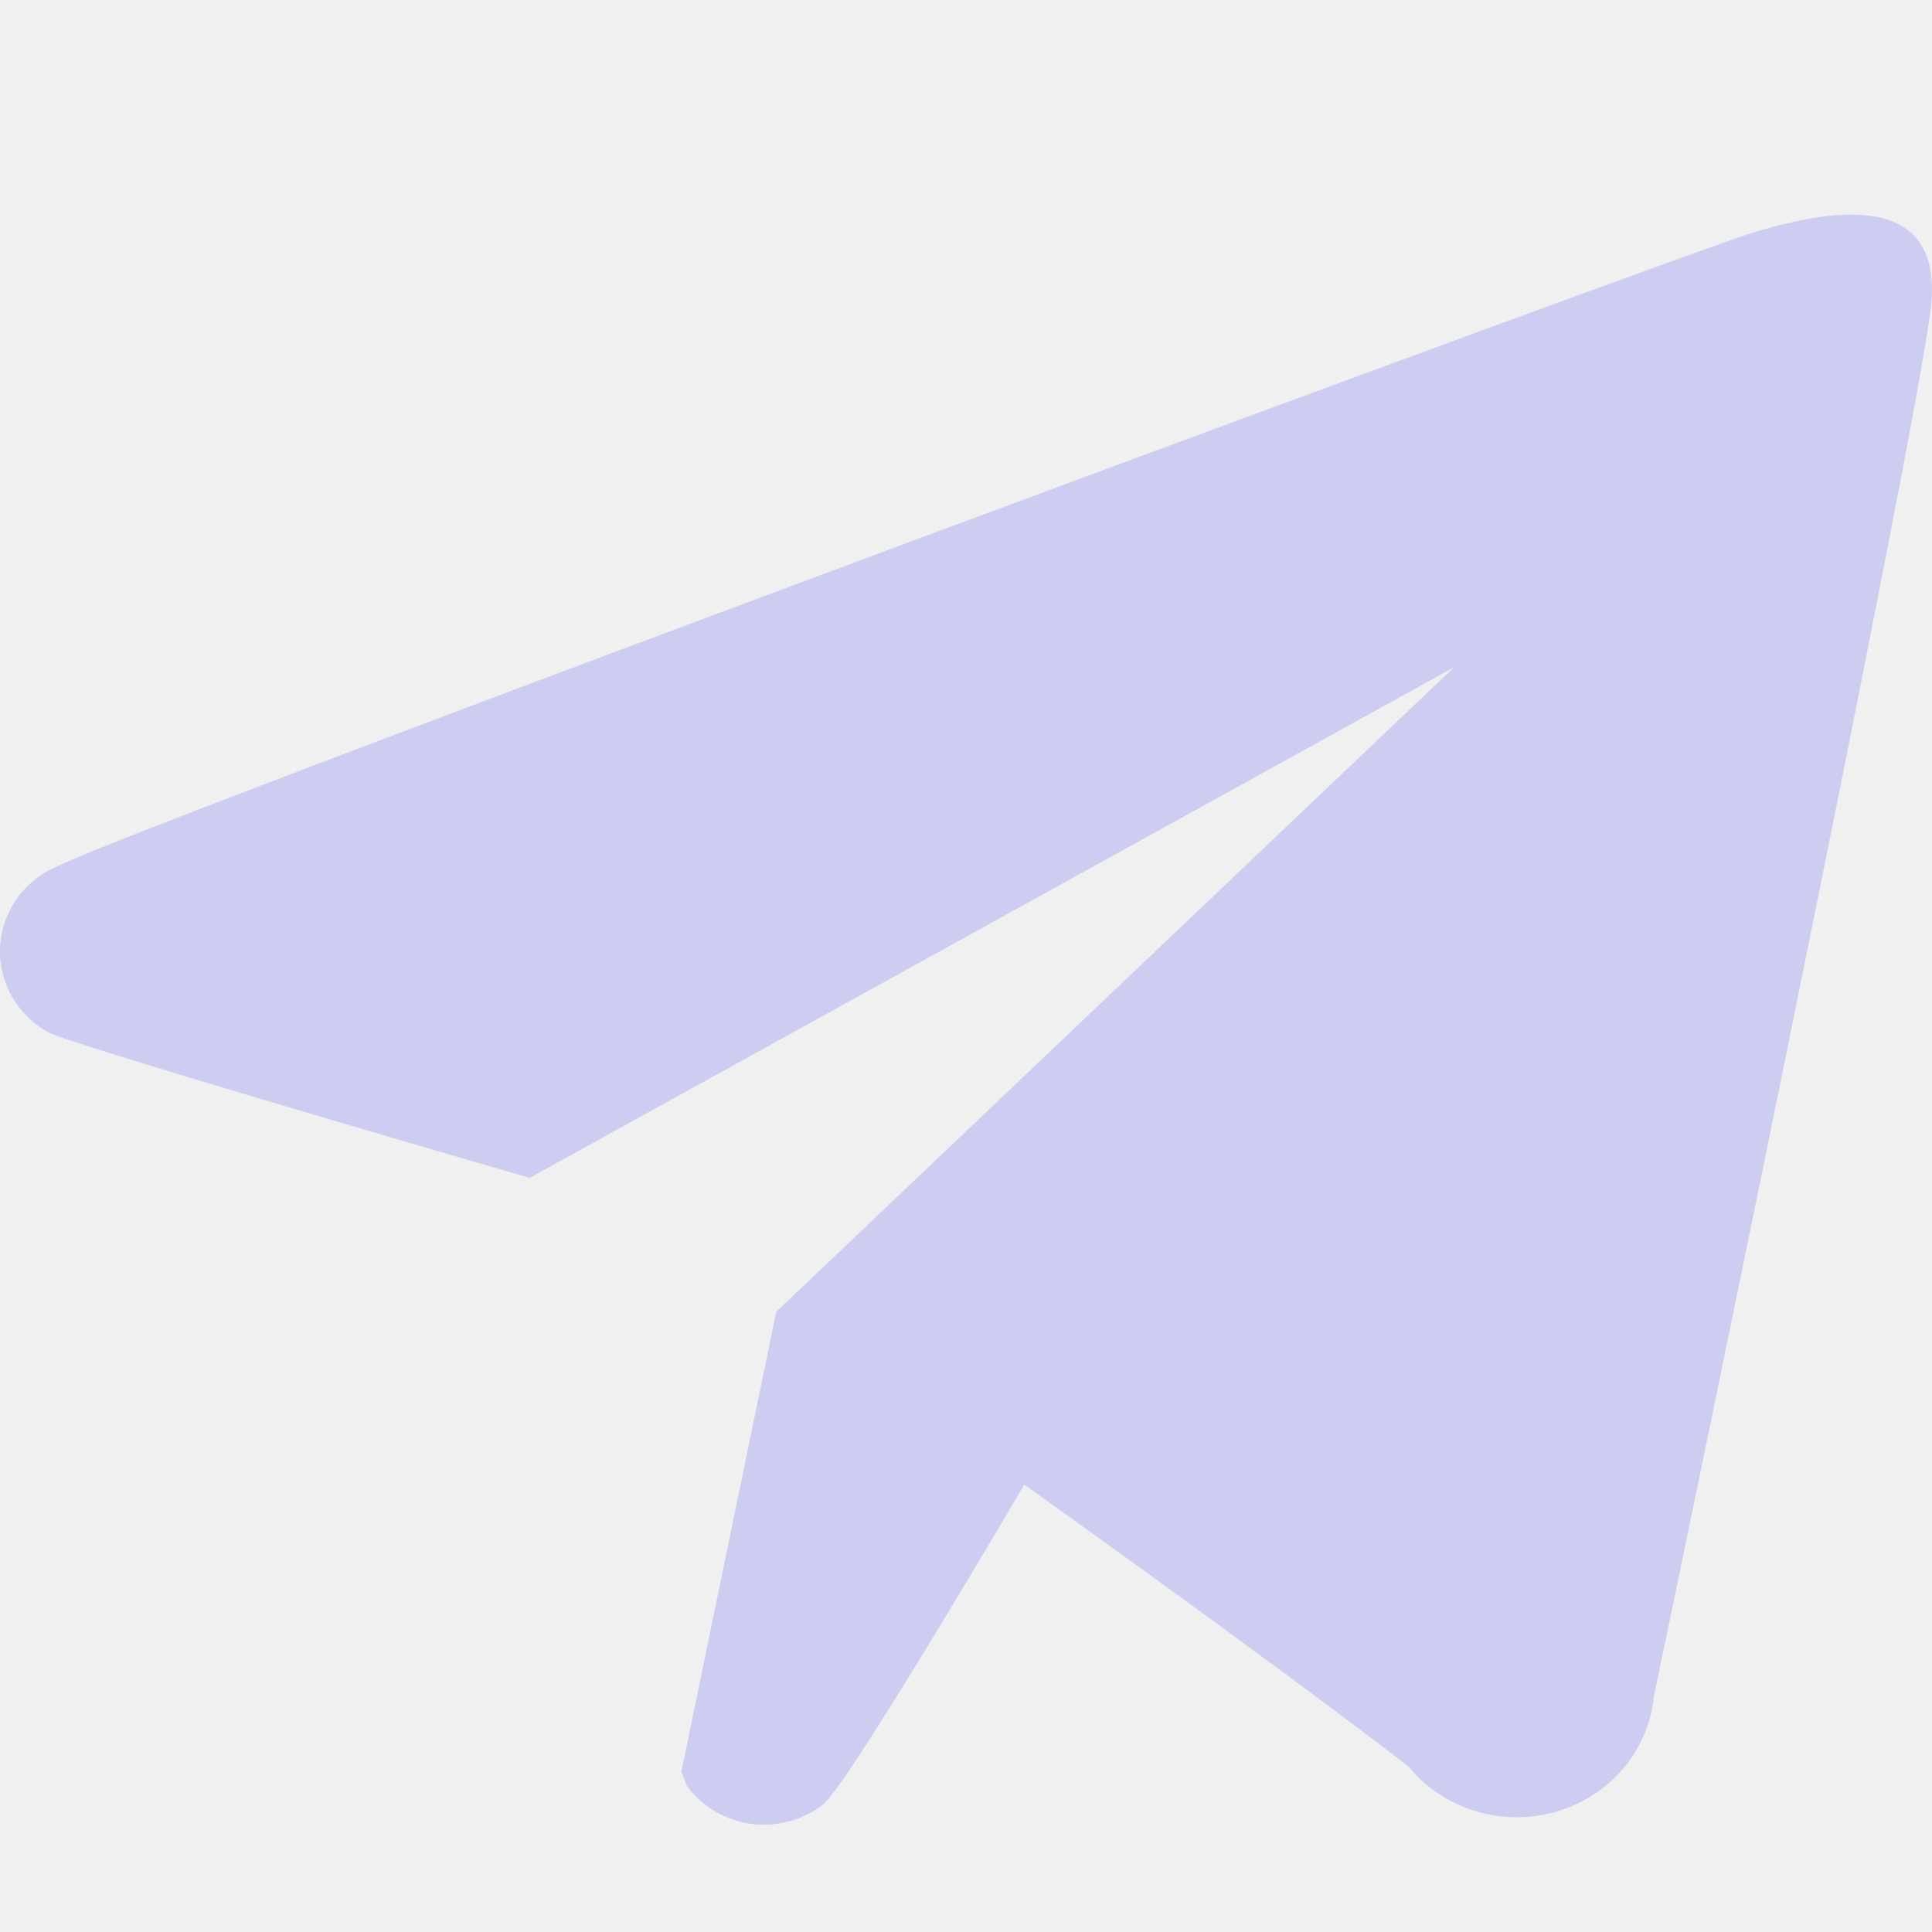
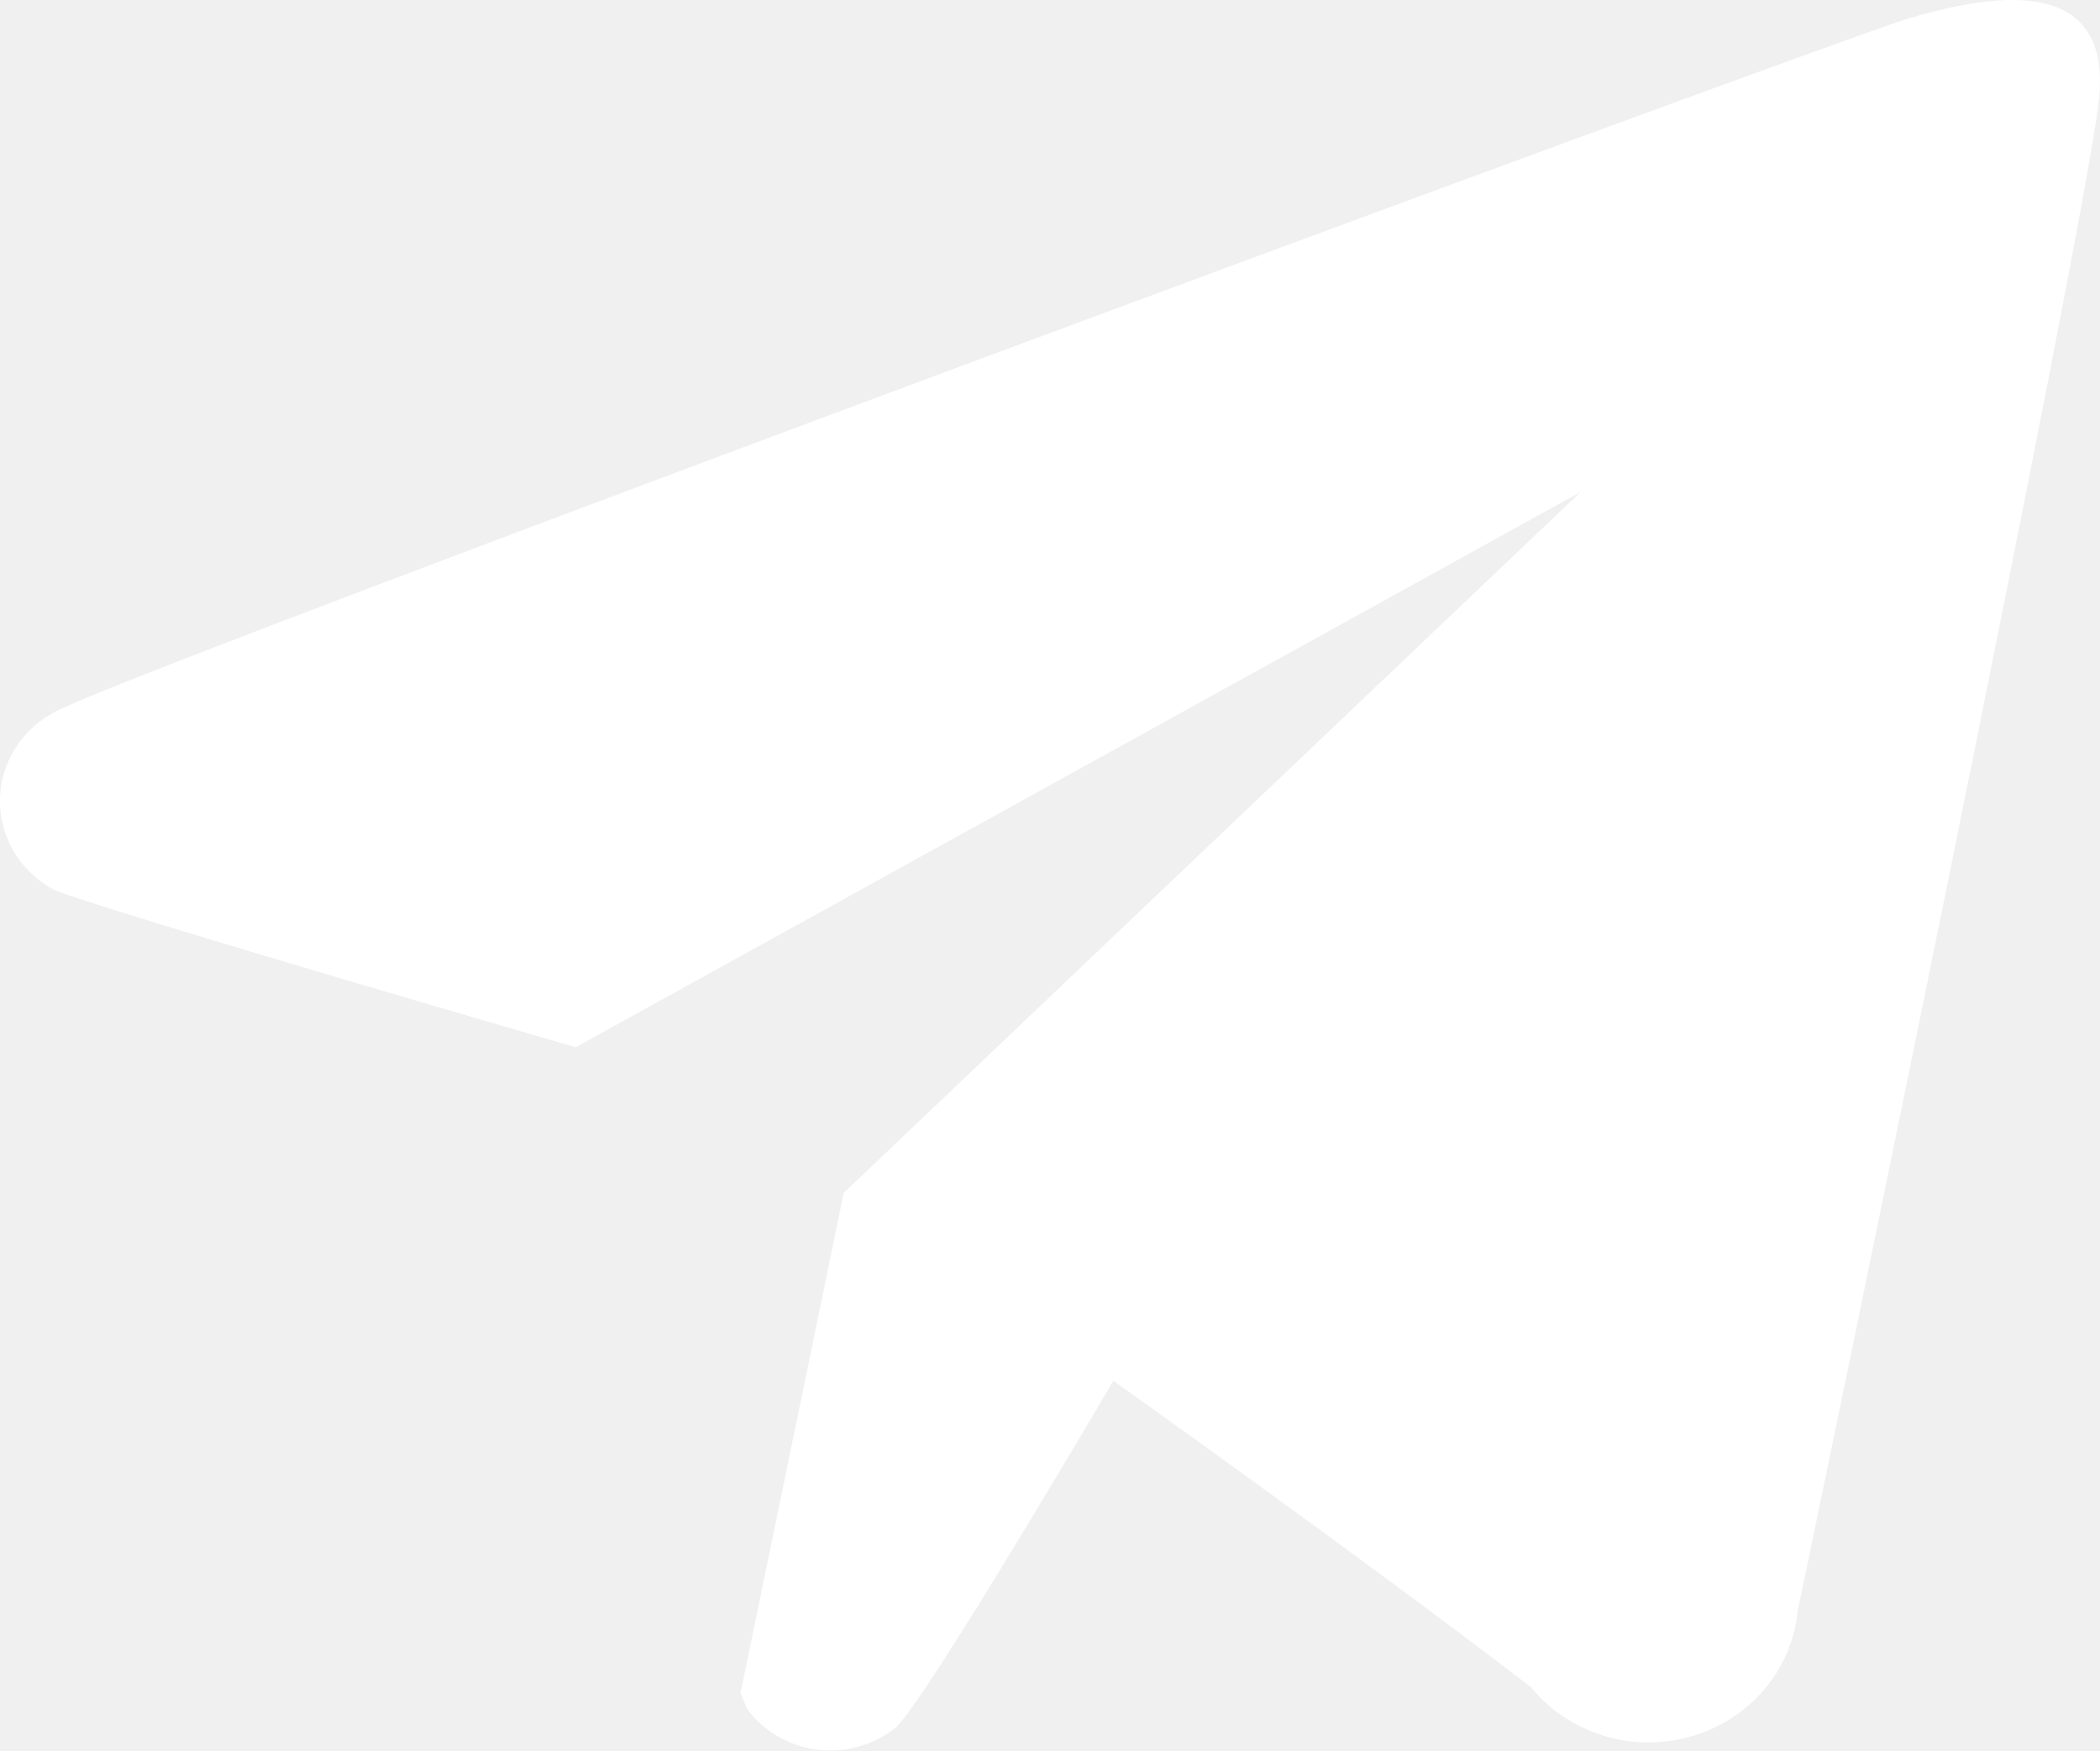
- <svg xmlns="http://www.w3.org/2000/svg" width="18" height="18" viewBox="0 0 18 18" fill="none">
-   <g clip-path="url(#clip0_6026_18141)">
-     <path fill-rule="evenodd" clip-rule="evenodd" d="M15.409 15.803C15.385 16.05 15.286 16.285 15.123 16.477C14.96 16.669 14.742 16.809 14.496 16.88C14.25 16.95 13.988 16.948 13.744 16.873C13.499 16.798 13.283 16.654 13.124 16.459C11.725 15.383 9.543 13.832 9.543 13.832C9.543 13.832 7.964 16.525 7.682 16.801C7.588 16.877 7.48 16.933 7.363 16.966C7.246 16.999 7.123 17.008 7.002 16.993C6.881 16.977 6.765 16.937 6.661 16.876C6.557 16.814 6.468 16.733 6.398 16.636C6.384 16.593 6.367 16.552 6.347 16.512L7.232 12.222L13.548 6.216L4.935 10.974C4.935 10.974 1.045 9.848 0.468 9.628C0.319 9.549 0.196 9.431 0.113 9.288C0.031 9.144 -0.008 8.981 0.001 8.817C0.011 8.653 0.068 8.494 0.166 8.36C0.265 8.227 0.401 8.122 0.558 8.06C1.379 7.655 15.871 2.296 16.359 2.158C16.847 2.02 18.13 1.661 17.989 2.87C17.848 4.08 15.55 15.138 15.409 15.803Z" fill="#CCCDF1" />
-   </g>
-   <defs>
-     <clipPath id="clip0_6026_18141">
-       <rect width="18" height="18" fill="white" />
-     </clipPath>
-   </defs>
+ <svg xmlns="http://www.w3.org/2000/svg" width="18" height="15" viewBox="0 0 18 15" fill="none">
+   <path fill-rule="evenodd" clip-rule="evenodd" d="M15.409 13.803C15.385 14.05 15.286 14.285 15.123 14.477C14.96 14.669 14.742 14.809 14.496 14.88C14.25 14.95 13.988 14.948 13.744 14.873C13.499 14.798 13.283 14.654 13.124 14.459C11.725 13.383 9.543 11.832 9.543 11.832C9.543 11.832 7.964 14.525 7.682 14.801C7.588 14.877 7.48 14.933 7.363 14.966C7.246 14.999 7.123 15.008 7.002 14.993C6.881 14.977 6.765 14.937 6.661 14.876C6.557 14.815 6.468 14.733 6.398 14.636C6.384 14.594 6.367 14.552 6.347 14.511L7.232 10.222L13.548 4.216L4.935 8.974C4.935 8.974 1.045 7.848 0.468 7.628C0.319 7.549 0.196 7.431 0.113 7.288C0.031 7.144 -0.008 6.981 0.001 6.817C0.011 6.653 0.068 6.494 0.166 6.36C0.265 6.227 0.401 6.122 0.558 6.06C1.379 5.655 15.871 0.296 16.359 0.158C16.847 0.02 18.13 -0.339 17.989 0.87C17.848 2.08 15.55 13.138 15.409 13.803Z" fill="white" />
</svg>
